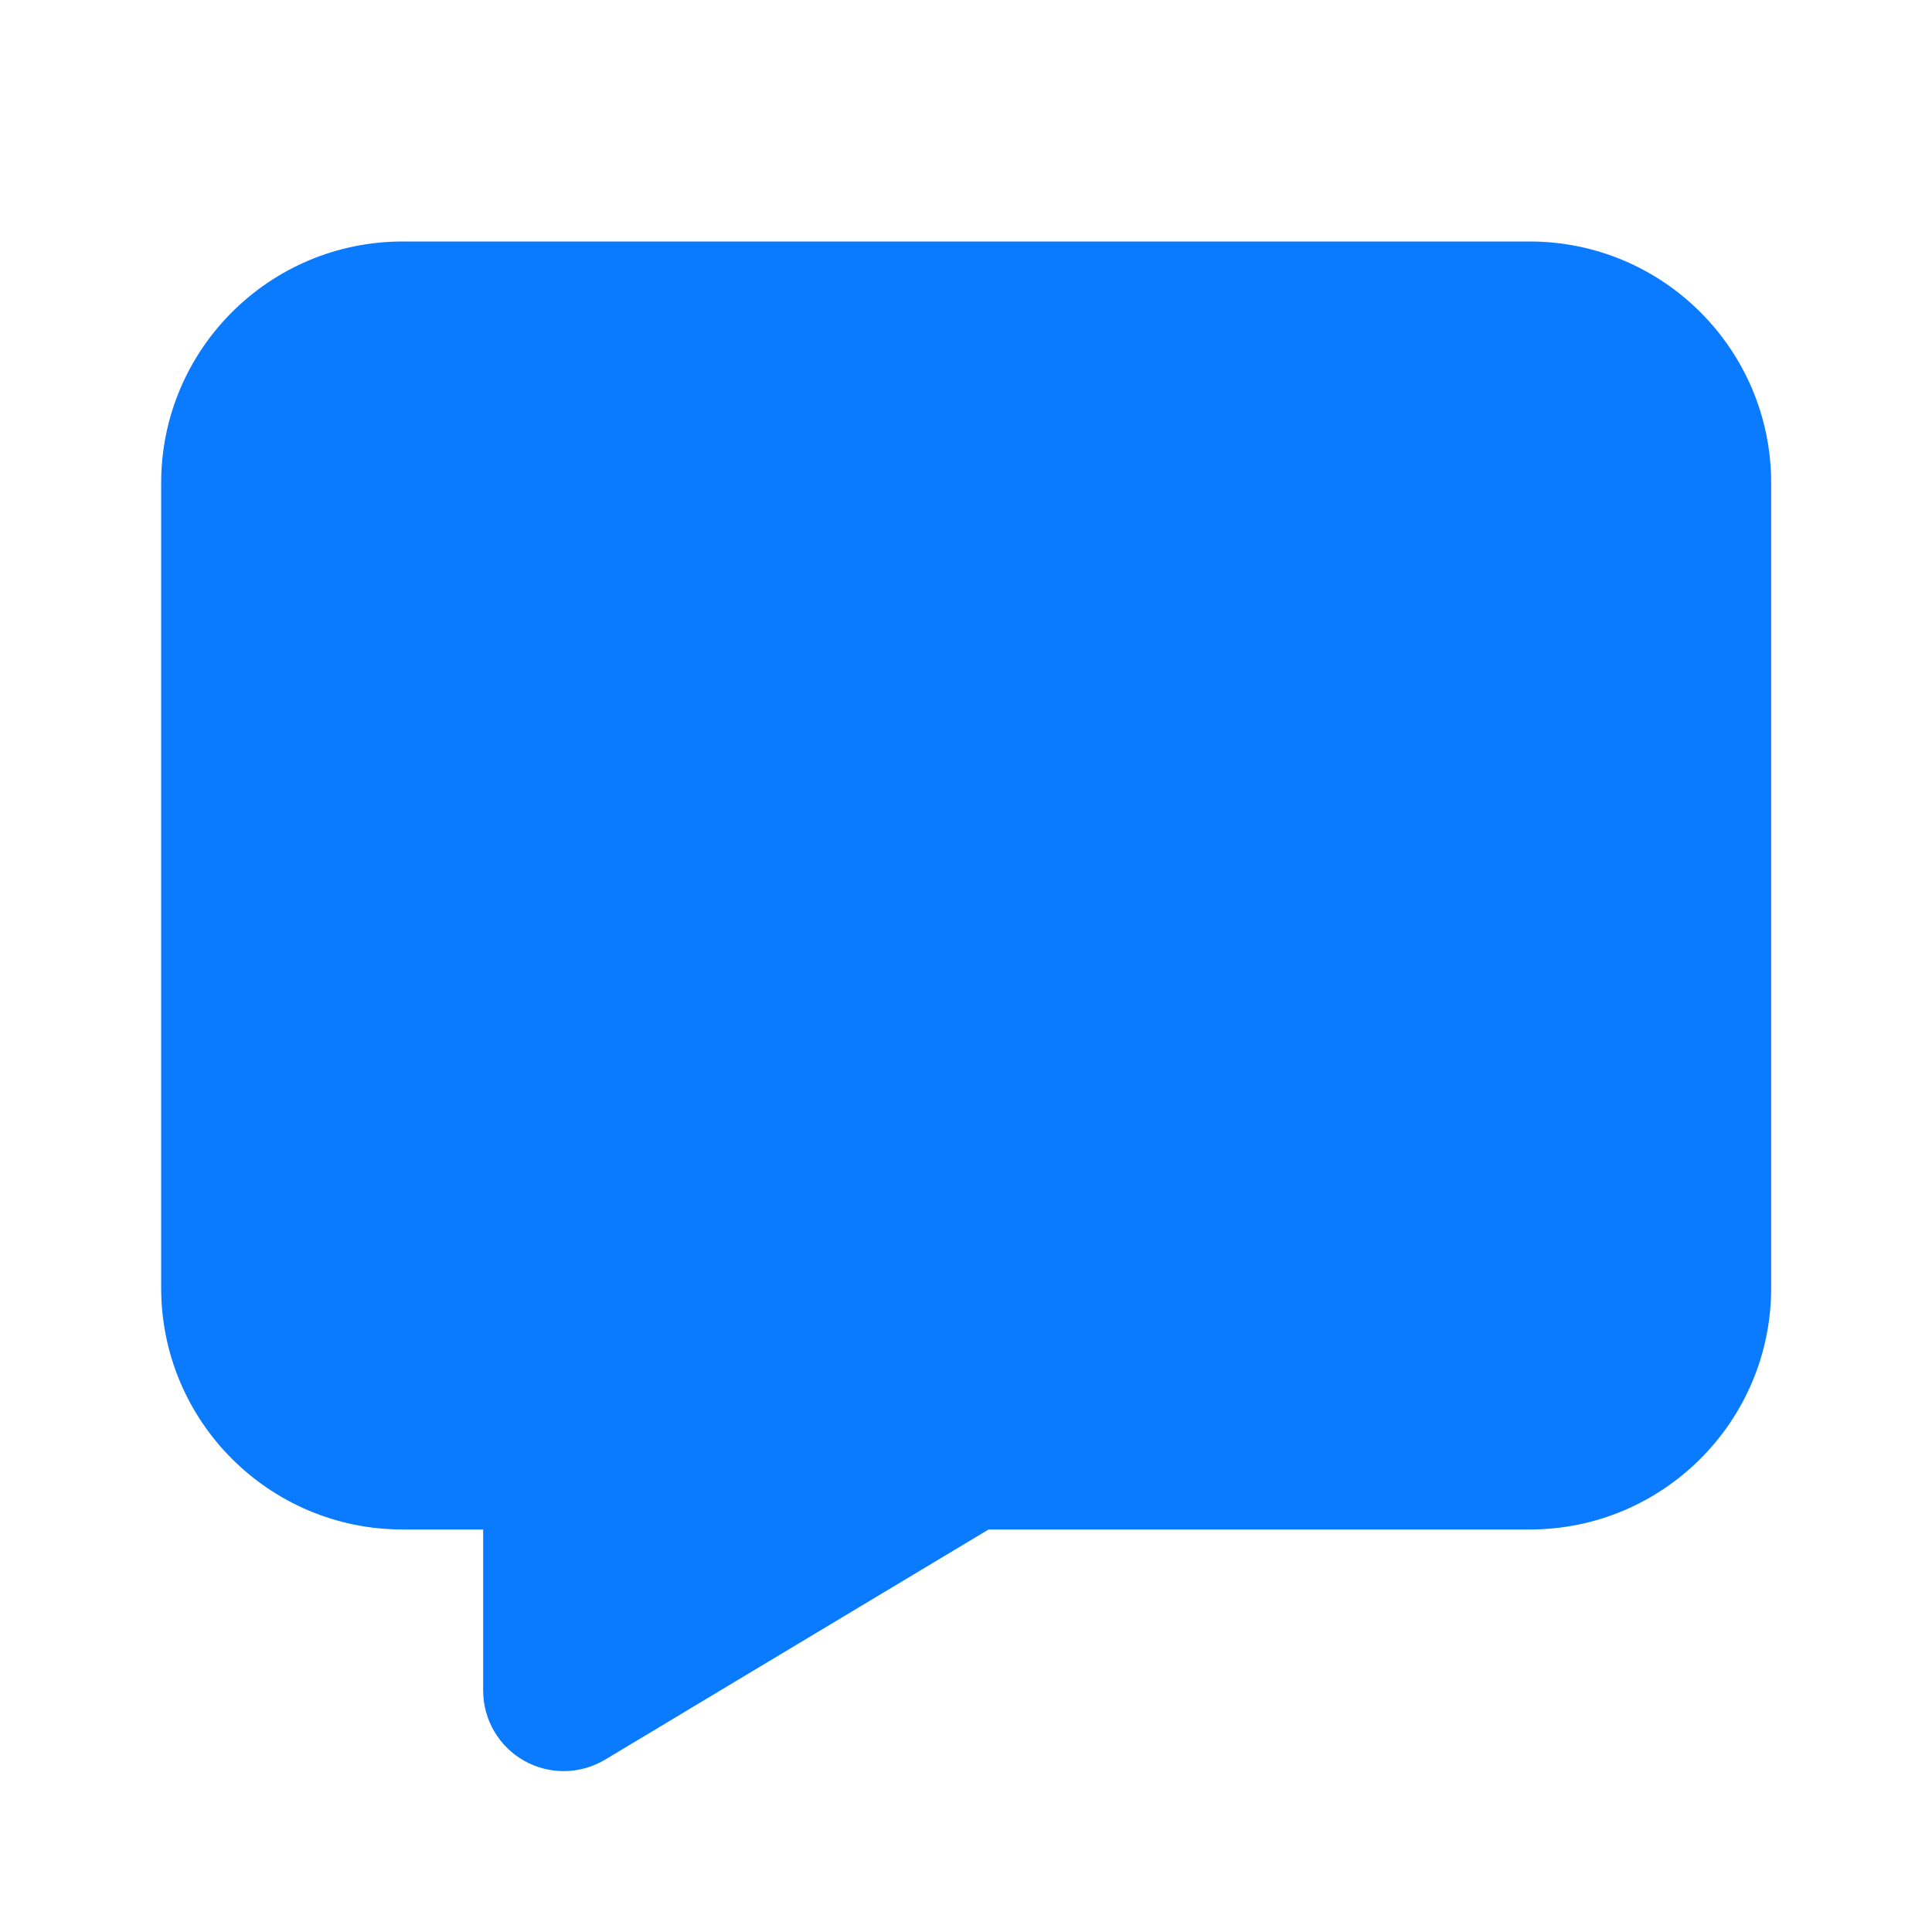
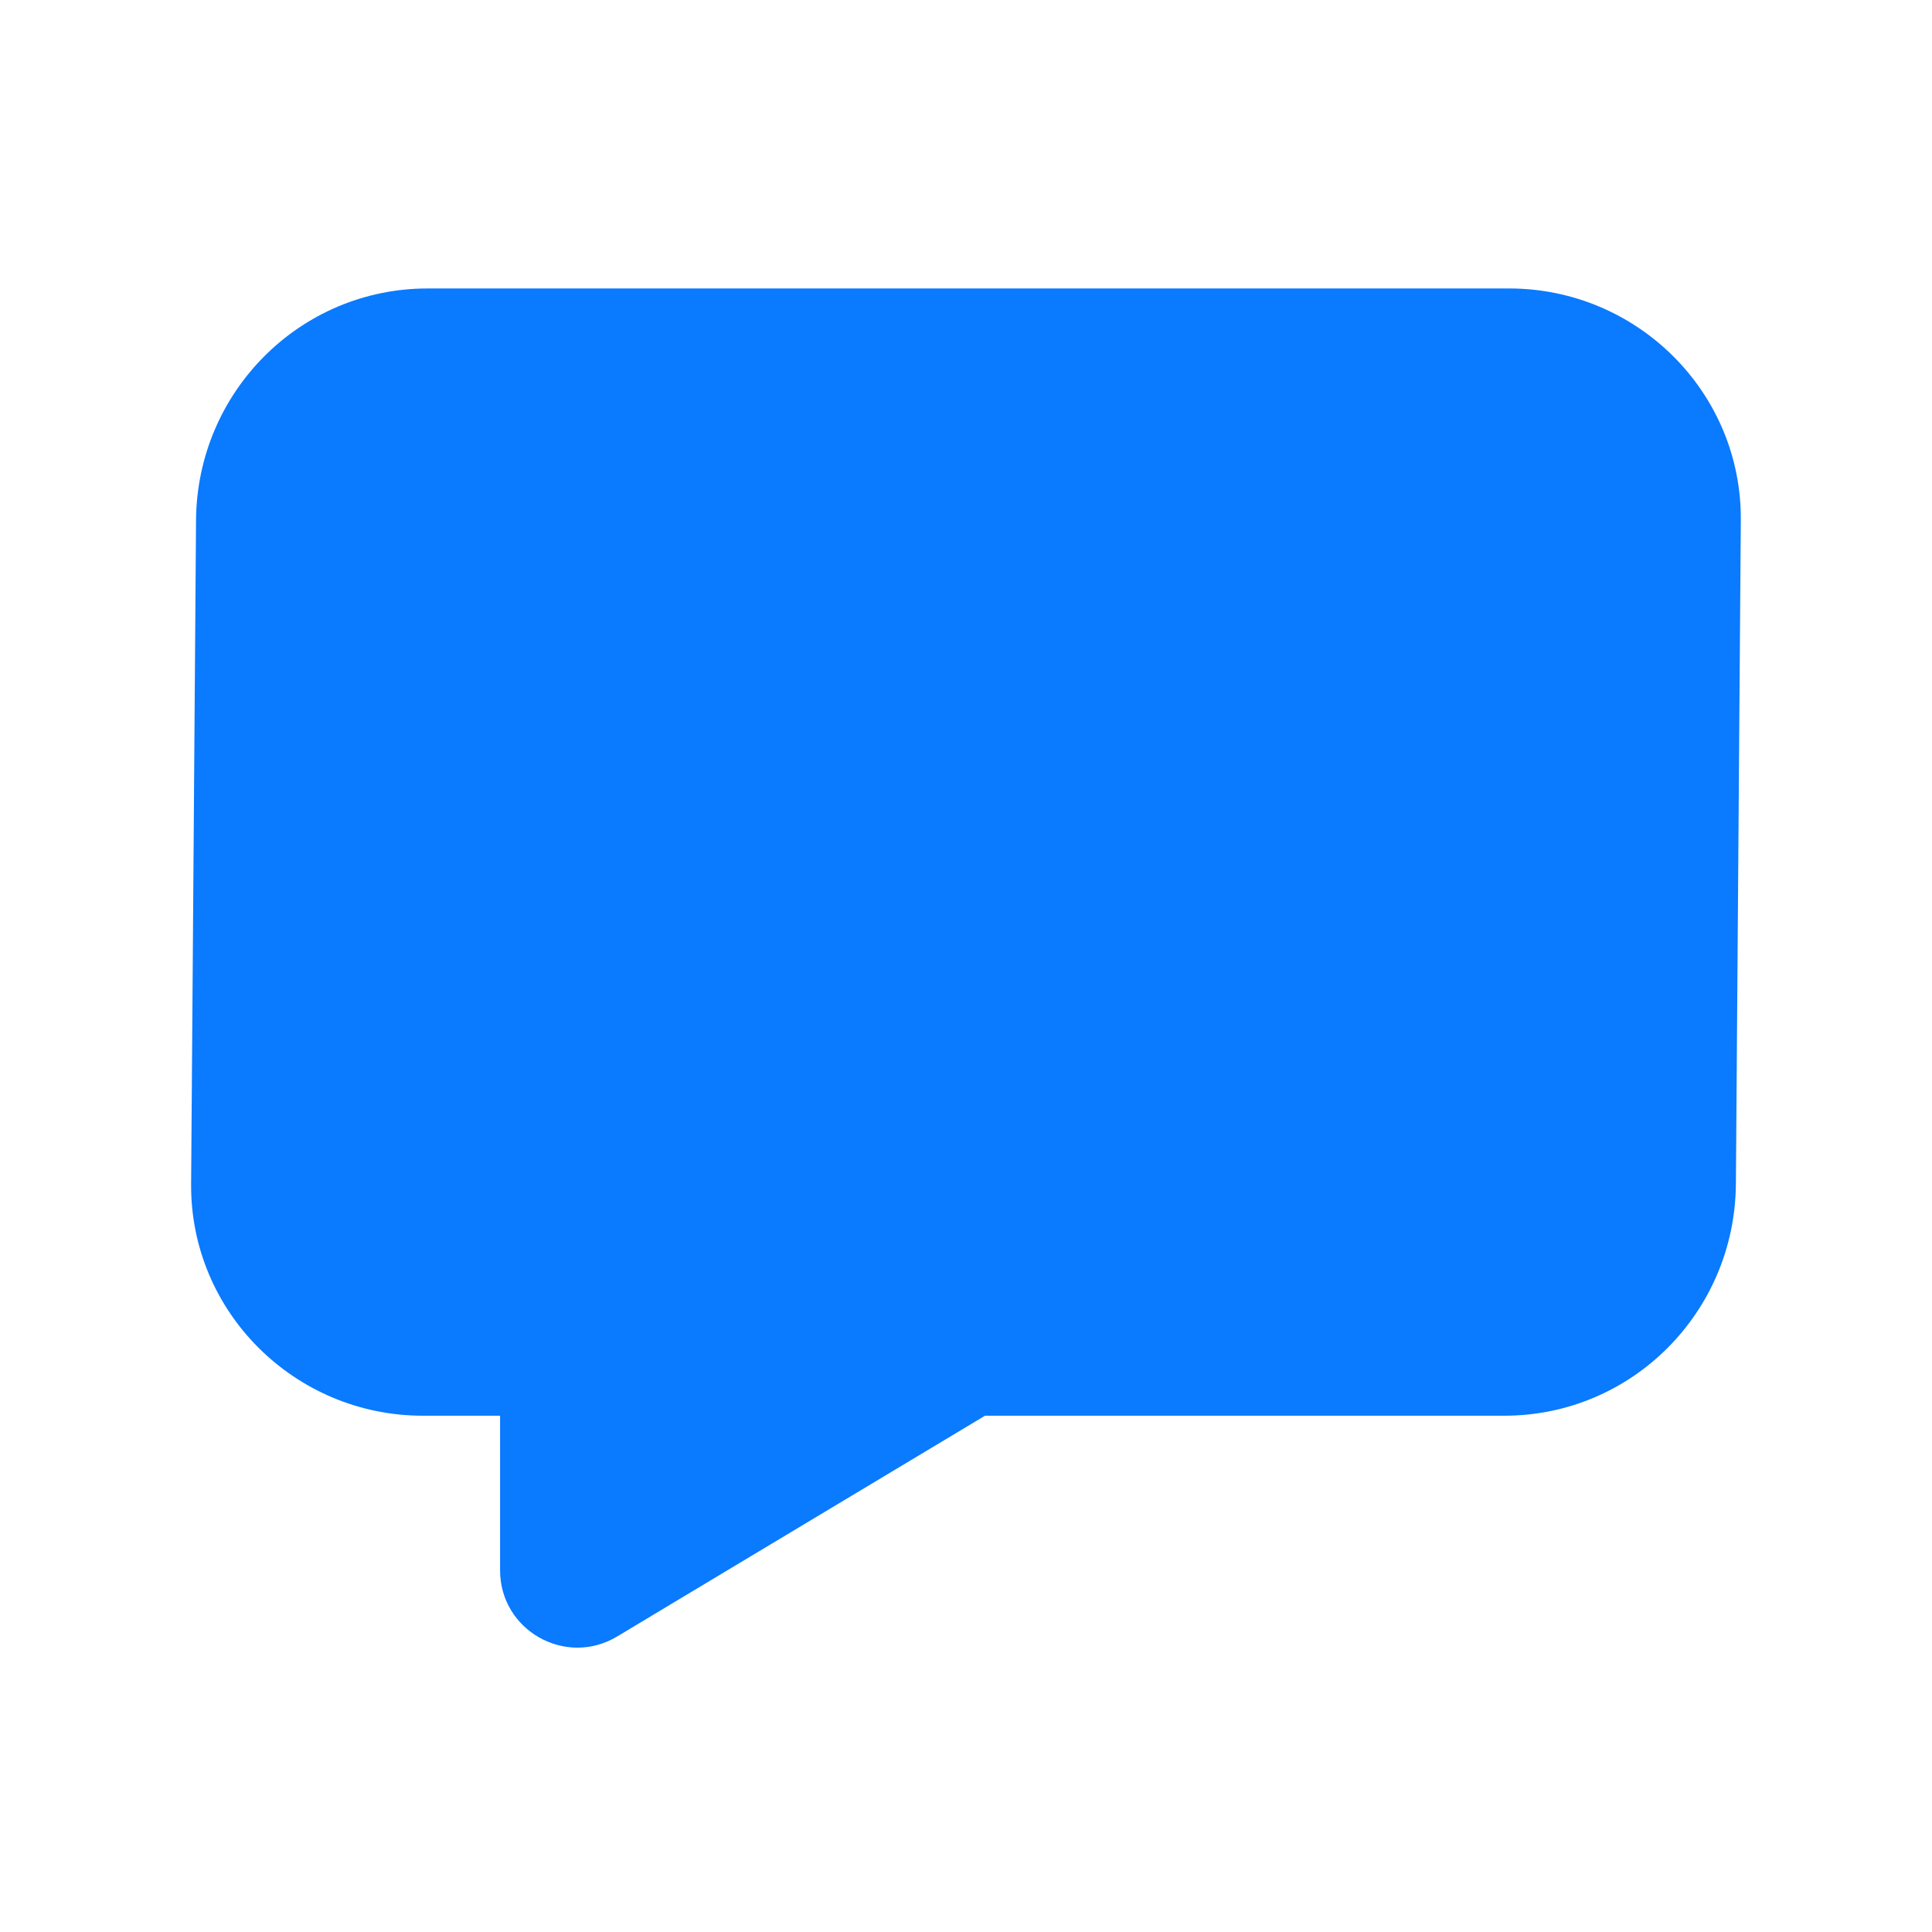
- <svg xmlns="http://www.w3.org/2000/svg" fill="none" viewBox="0 0 24 24">
-   <path fill="rgb(10,122,255)" d="M19.002 3a3 3 0 0 1 3 3v10a3 3 0 0 1-3 3H12.28l-4.762 2.858A1 1 0 0 1 6.002 21v-2h-1a3 3 0 0 1-3-3V6a3 3 0 0 1 3-3h14Z" />
+ <svg xmlns="http://www.w3.org/2000/svg" width="100%" height="100%" viewBox="0 0 300 300" version="1.1" xml:space="preserve" style="fill-rule:evenodd;clip-rule:evenodd;stroke-linejoin:round;stroke-miterlimit:2;">
+   <path id="path1" d="M30.44,80.772C30.587,60.901 46.549,44.792 66.421,44.792L234.331,44.792C254.202,44.792 270.459,60.901 270.312,80.772L269.548,183.851C269.401,203.722 253.439,219.832 233.568,219.832L152.947,219.832L95.833,254.109C87.833,258.929 77.638,253.158 77.651,243.819L77.651,219.832L65.658,219.832C45.786,219.832 29.53,203.722 29.677,183.851L30.44,80.772Z" style="fill:rgb(10,122,255);" />
</svg>
